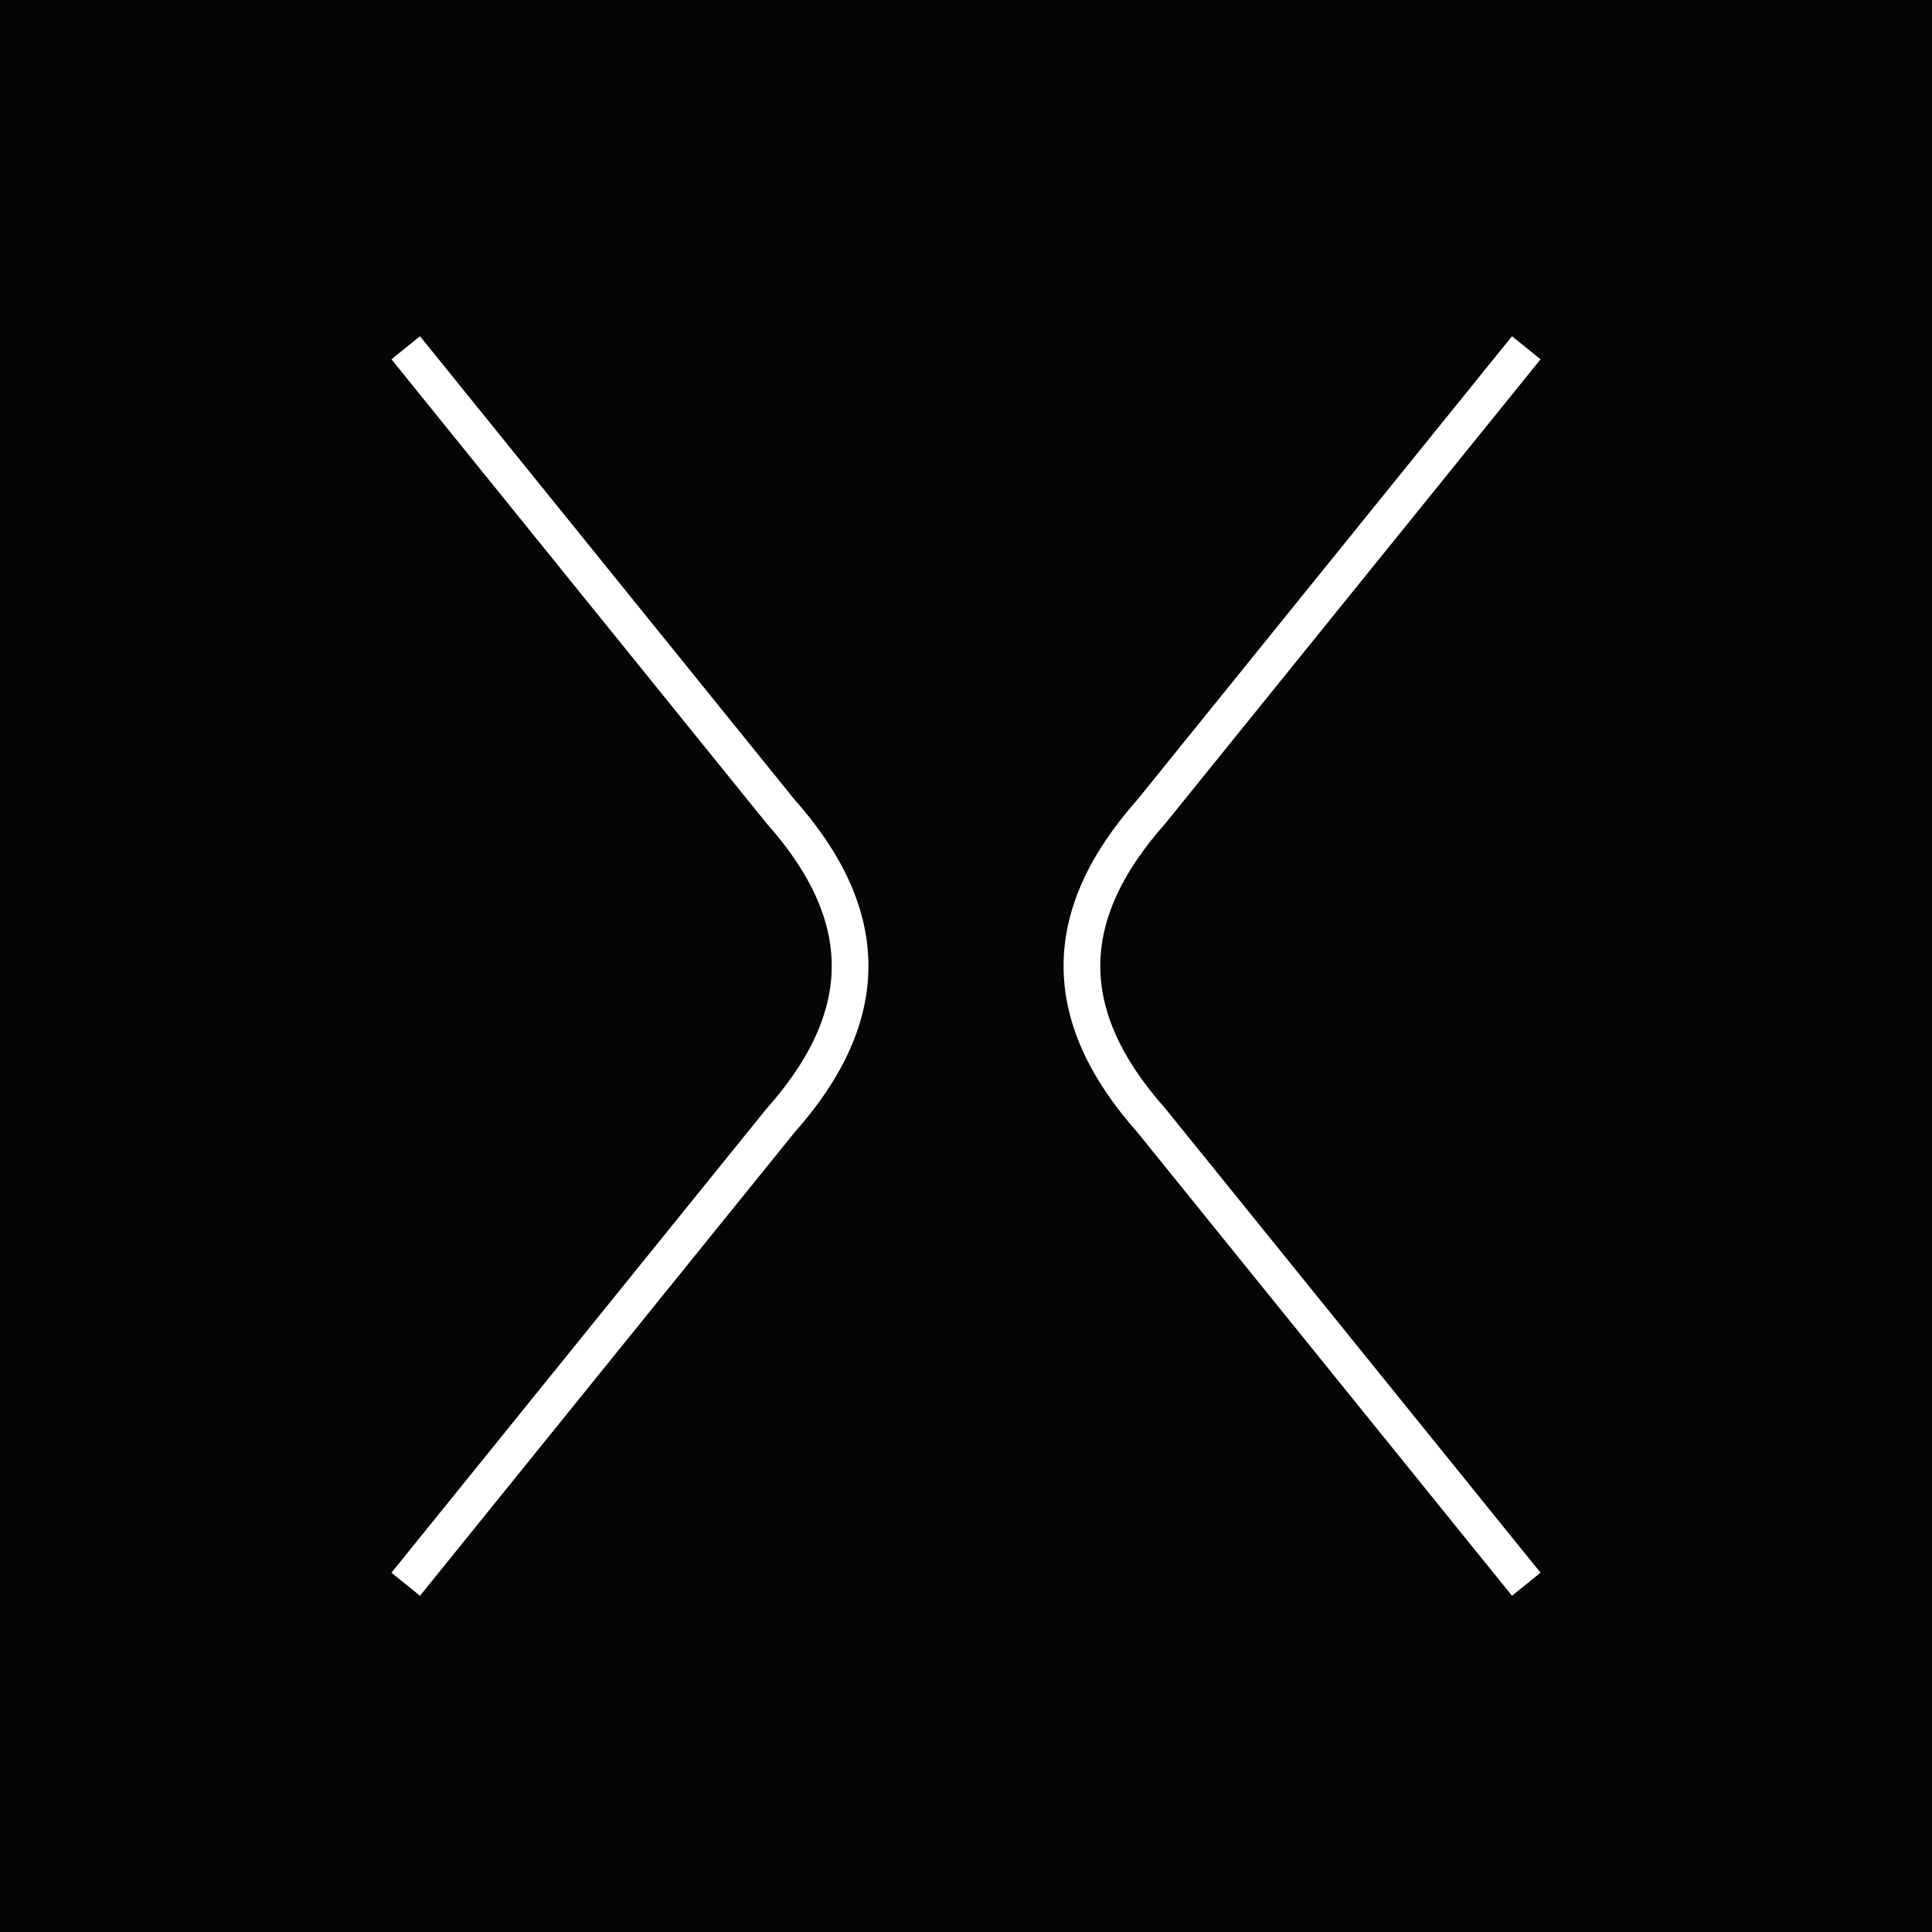
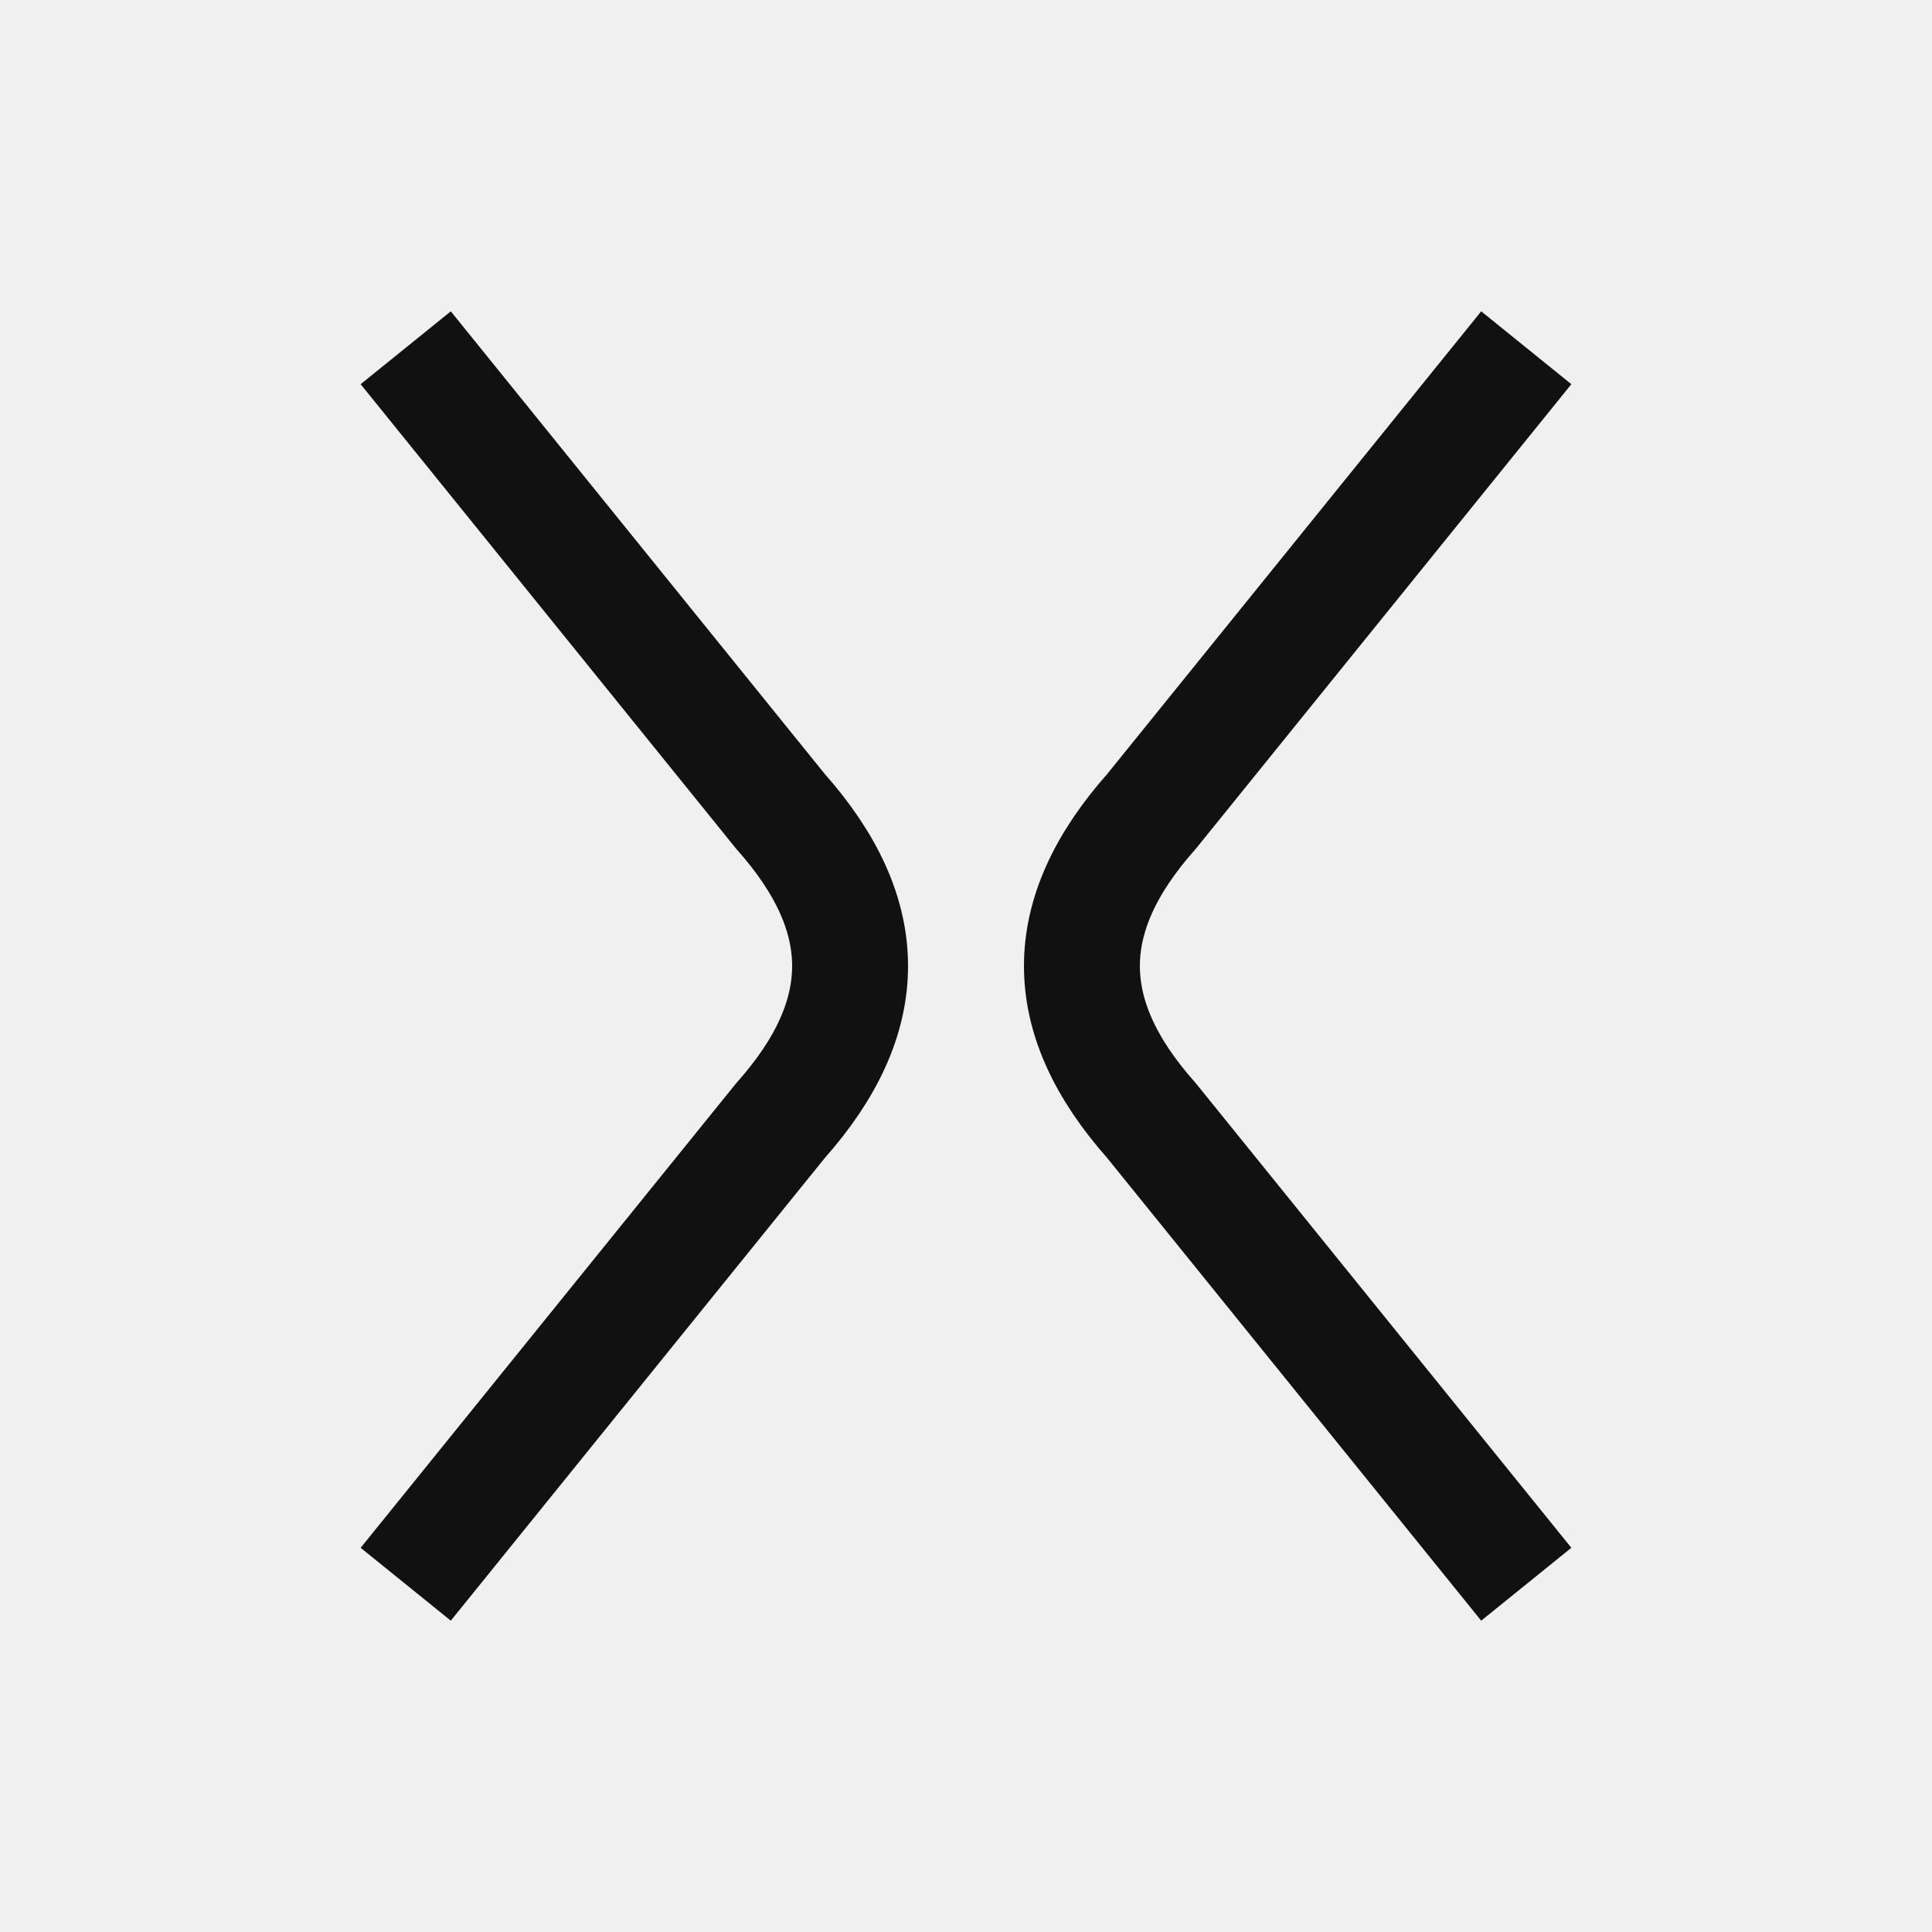
- <svg xmlns="http://www.w3.org/2000/svg" viewBox="0 0 500 500">
-   <rect width="500" height="500" fill="#050505" />
-   <g fill="none" stroke="#FFFFFF" stroke-width="9.5" stroke-linecap="butt" stroke-linejoin="round">
+ <svg xmlns="http://www.w3.org/2000/svg" viewBox="0 0 500 500" role="img" aria-labelledby="title">
+   <g fill="none" stroke="#111111" stroke-width="30" stroke-linecap="butt" stroke-linejoin="round">
    <path d="M105 90 L202 210 C226 237 226 263 202 290 L105 410" />
    <path d="M395 90 L298 210 C274 237 274 263 298 290 L395 410" />
  </g>
</svg>
